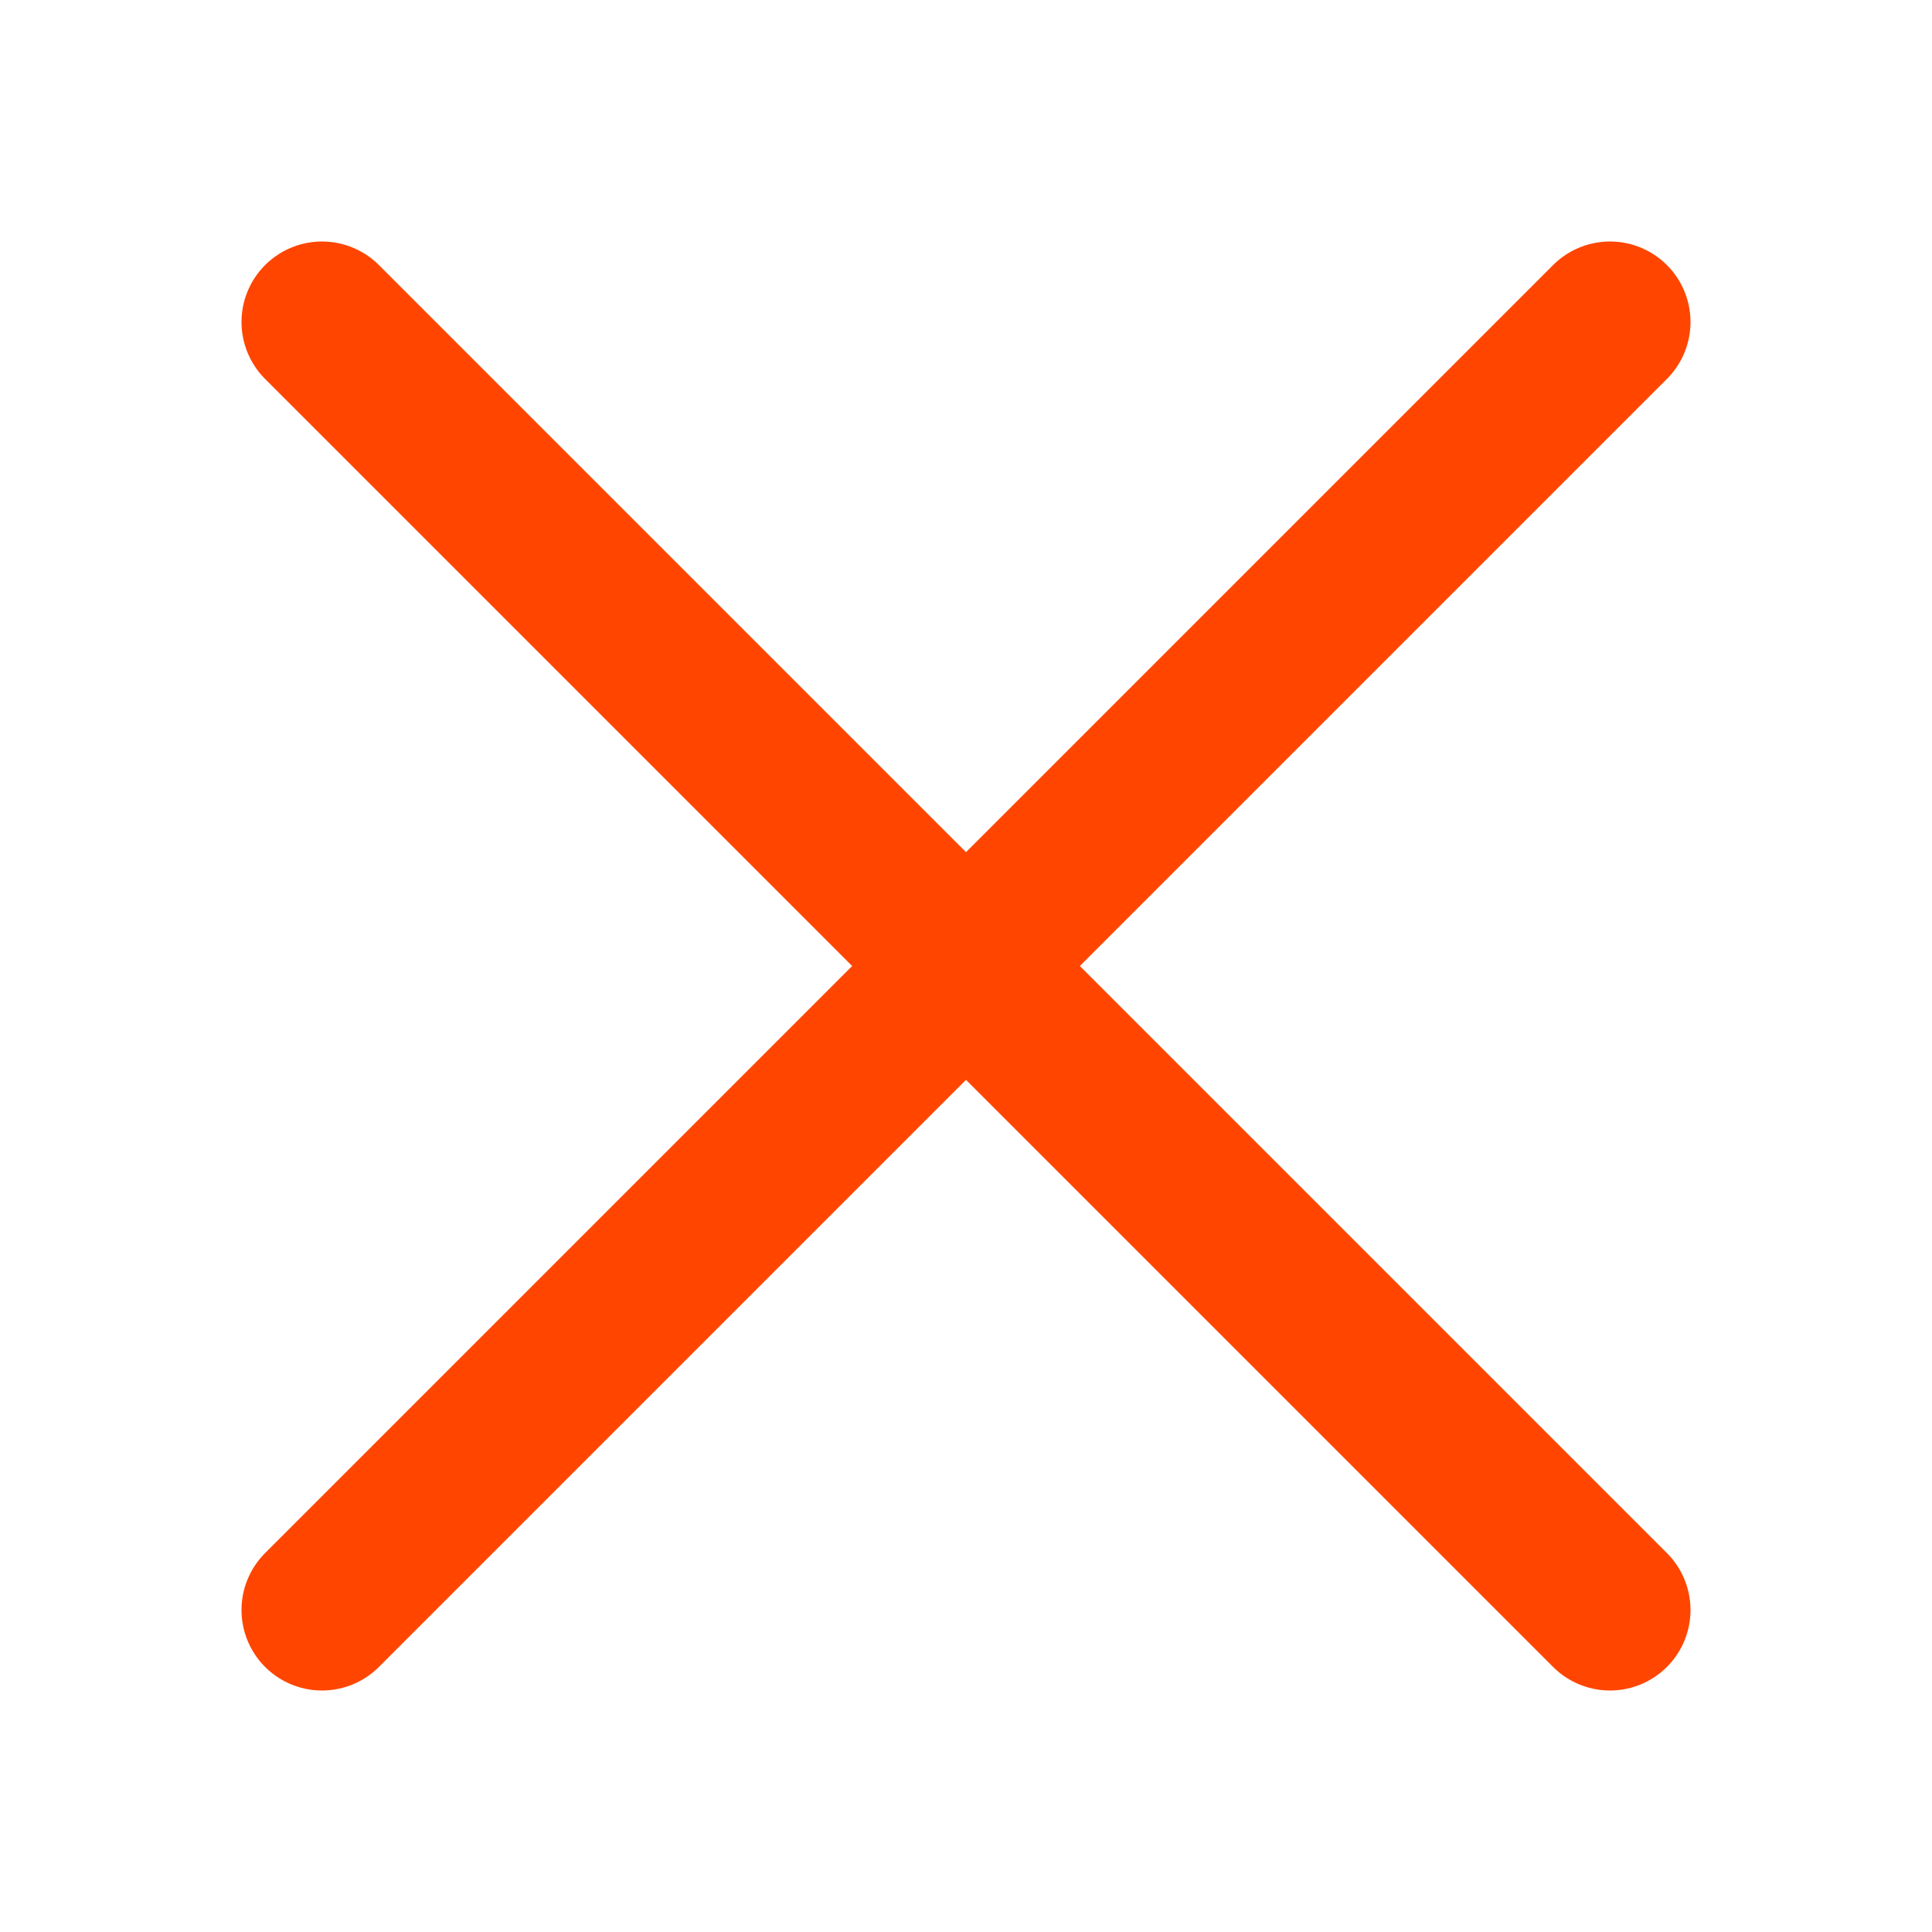
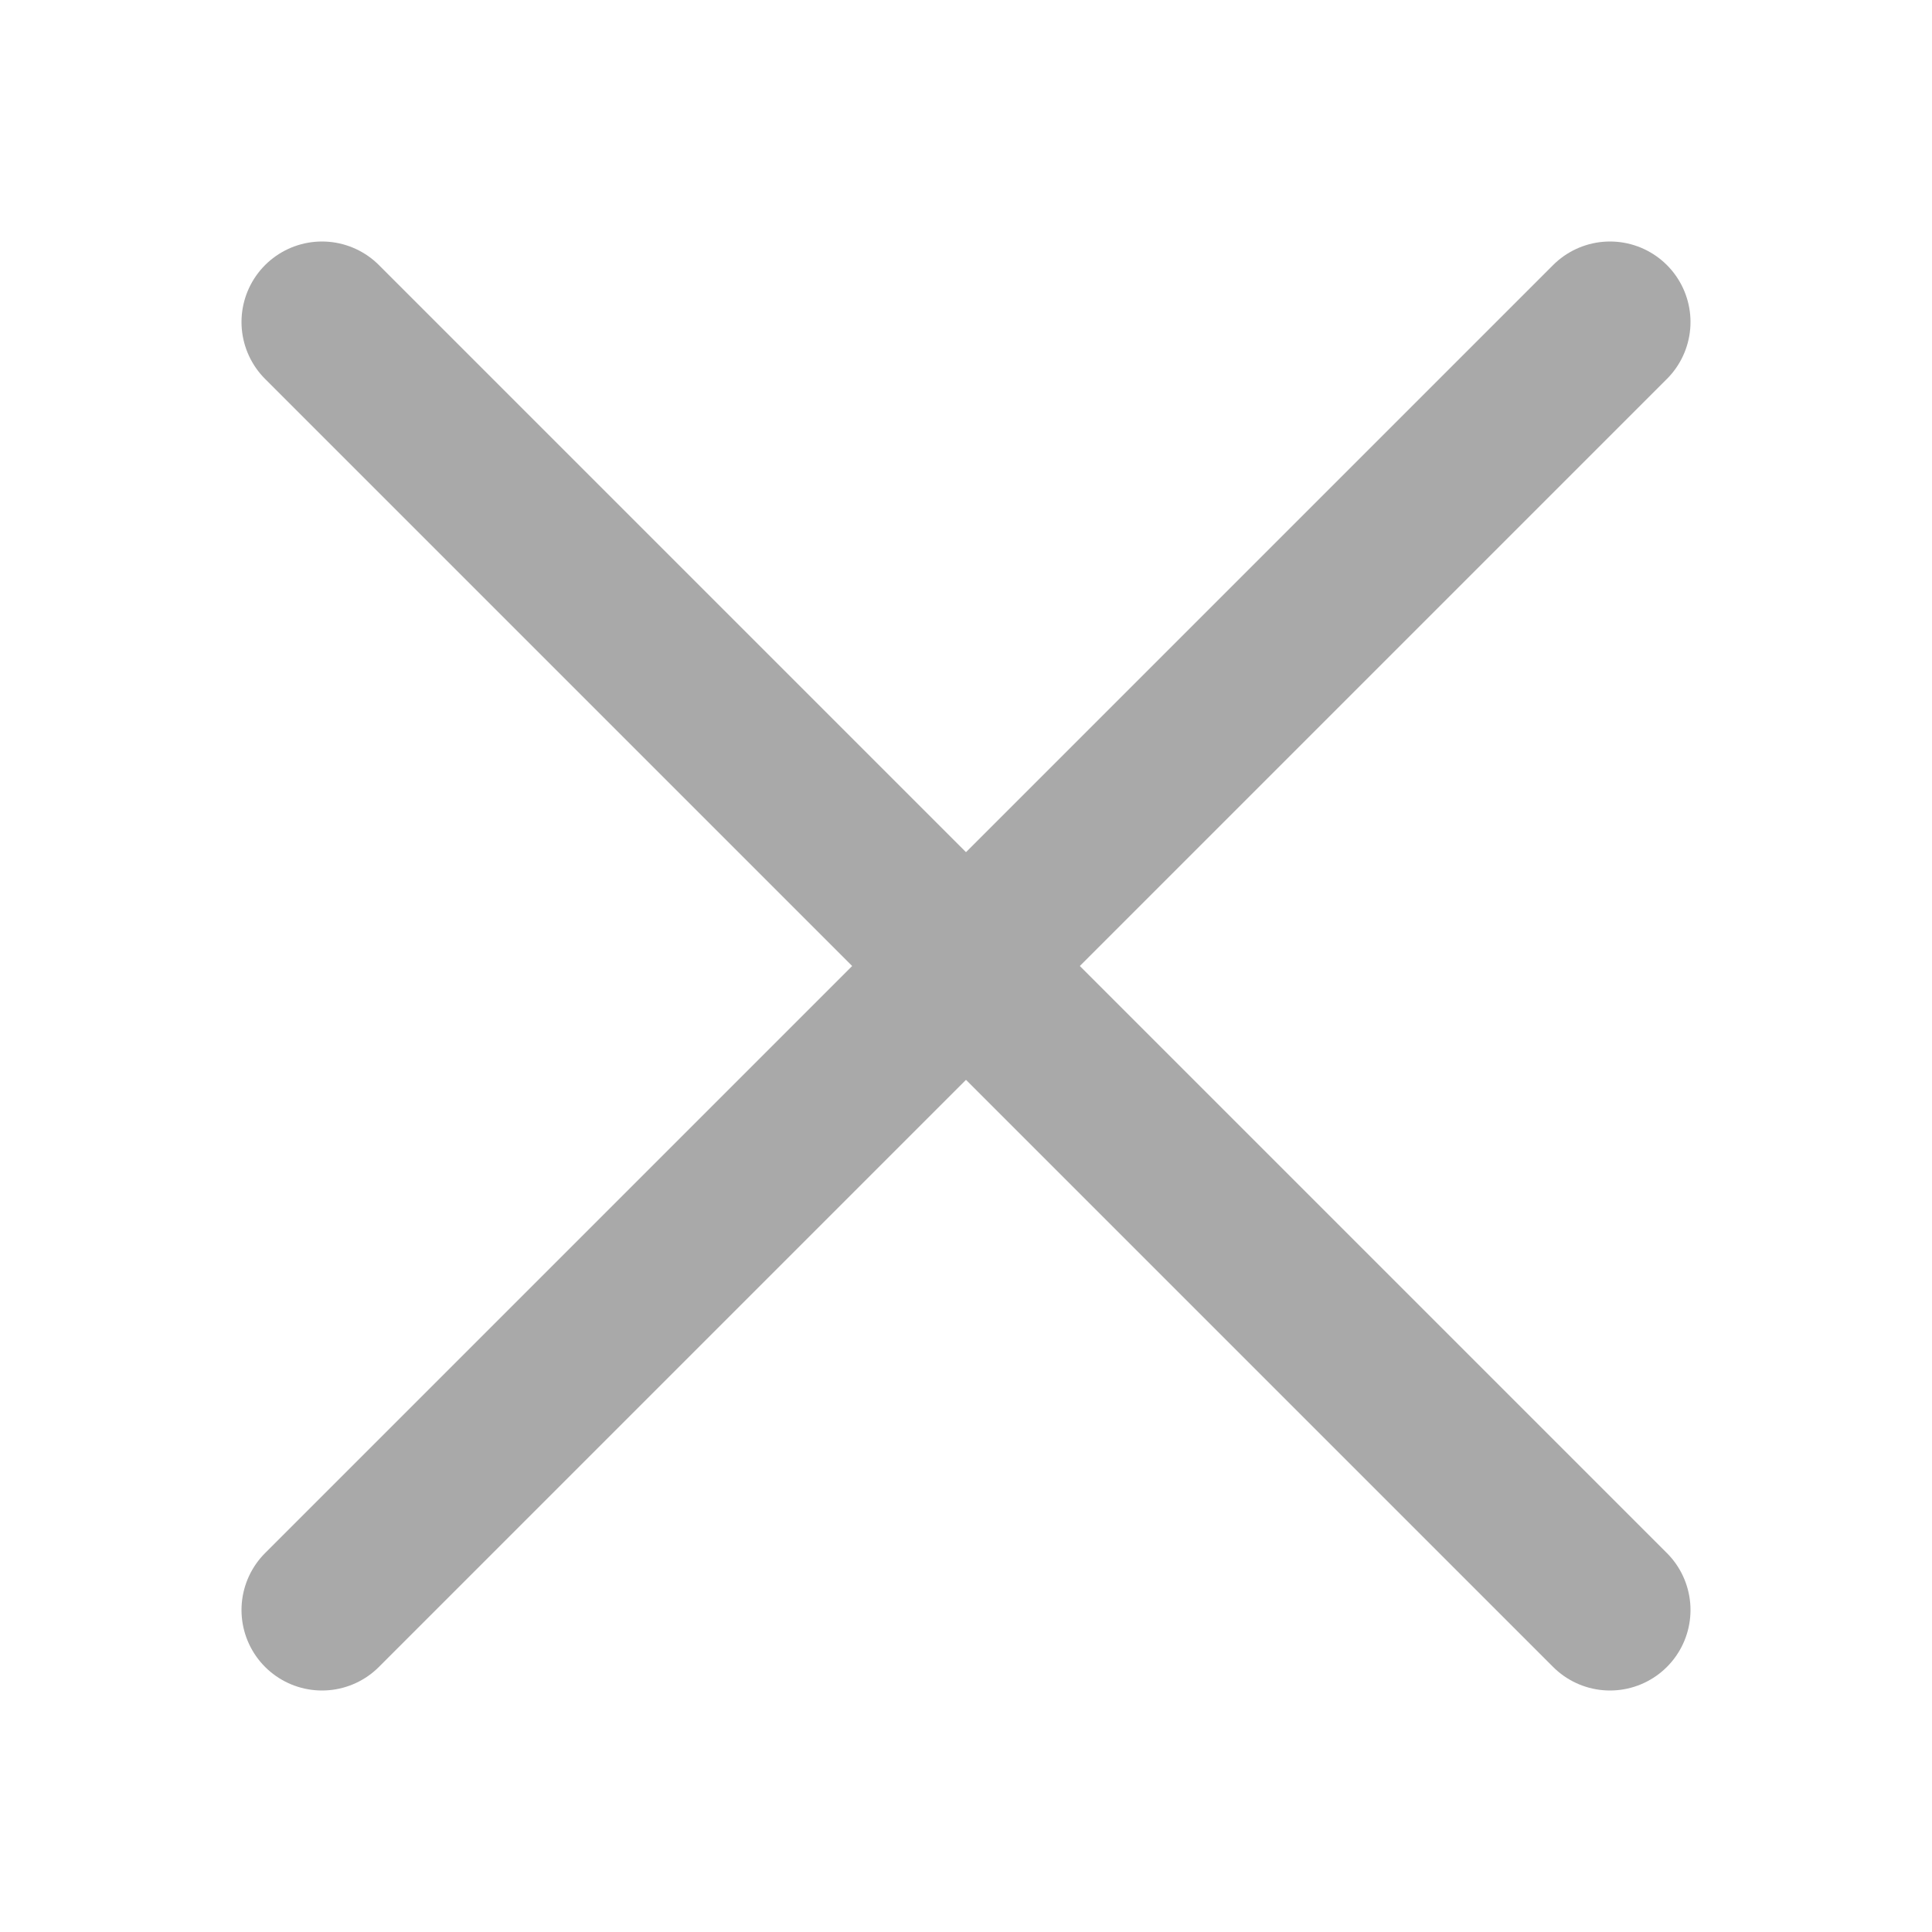
<svg xmlns="http://www.w3.org/2000/svg" width="48" height="48" viewBox="0 0 48 48">
-   <path fill="none" stroke="orangered" stroke-linecap="round" stroke-linejoin="round" stroke-width="4" d="m8 8l32 32M8 40L40 8" />
+   <path fill="none" stroke="darkgray" stroke-linecap="round" stroke-linejoin="round" stroke-width="4" d="m8 8l32 32M8 40L40 8" />
</svg>
